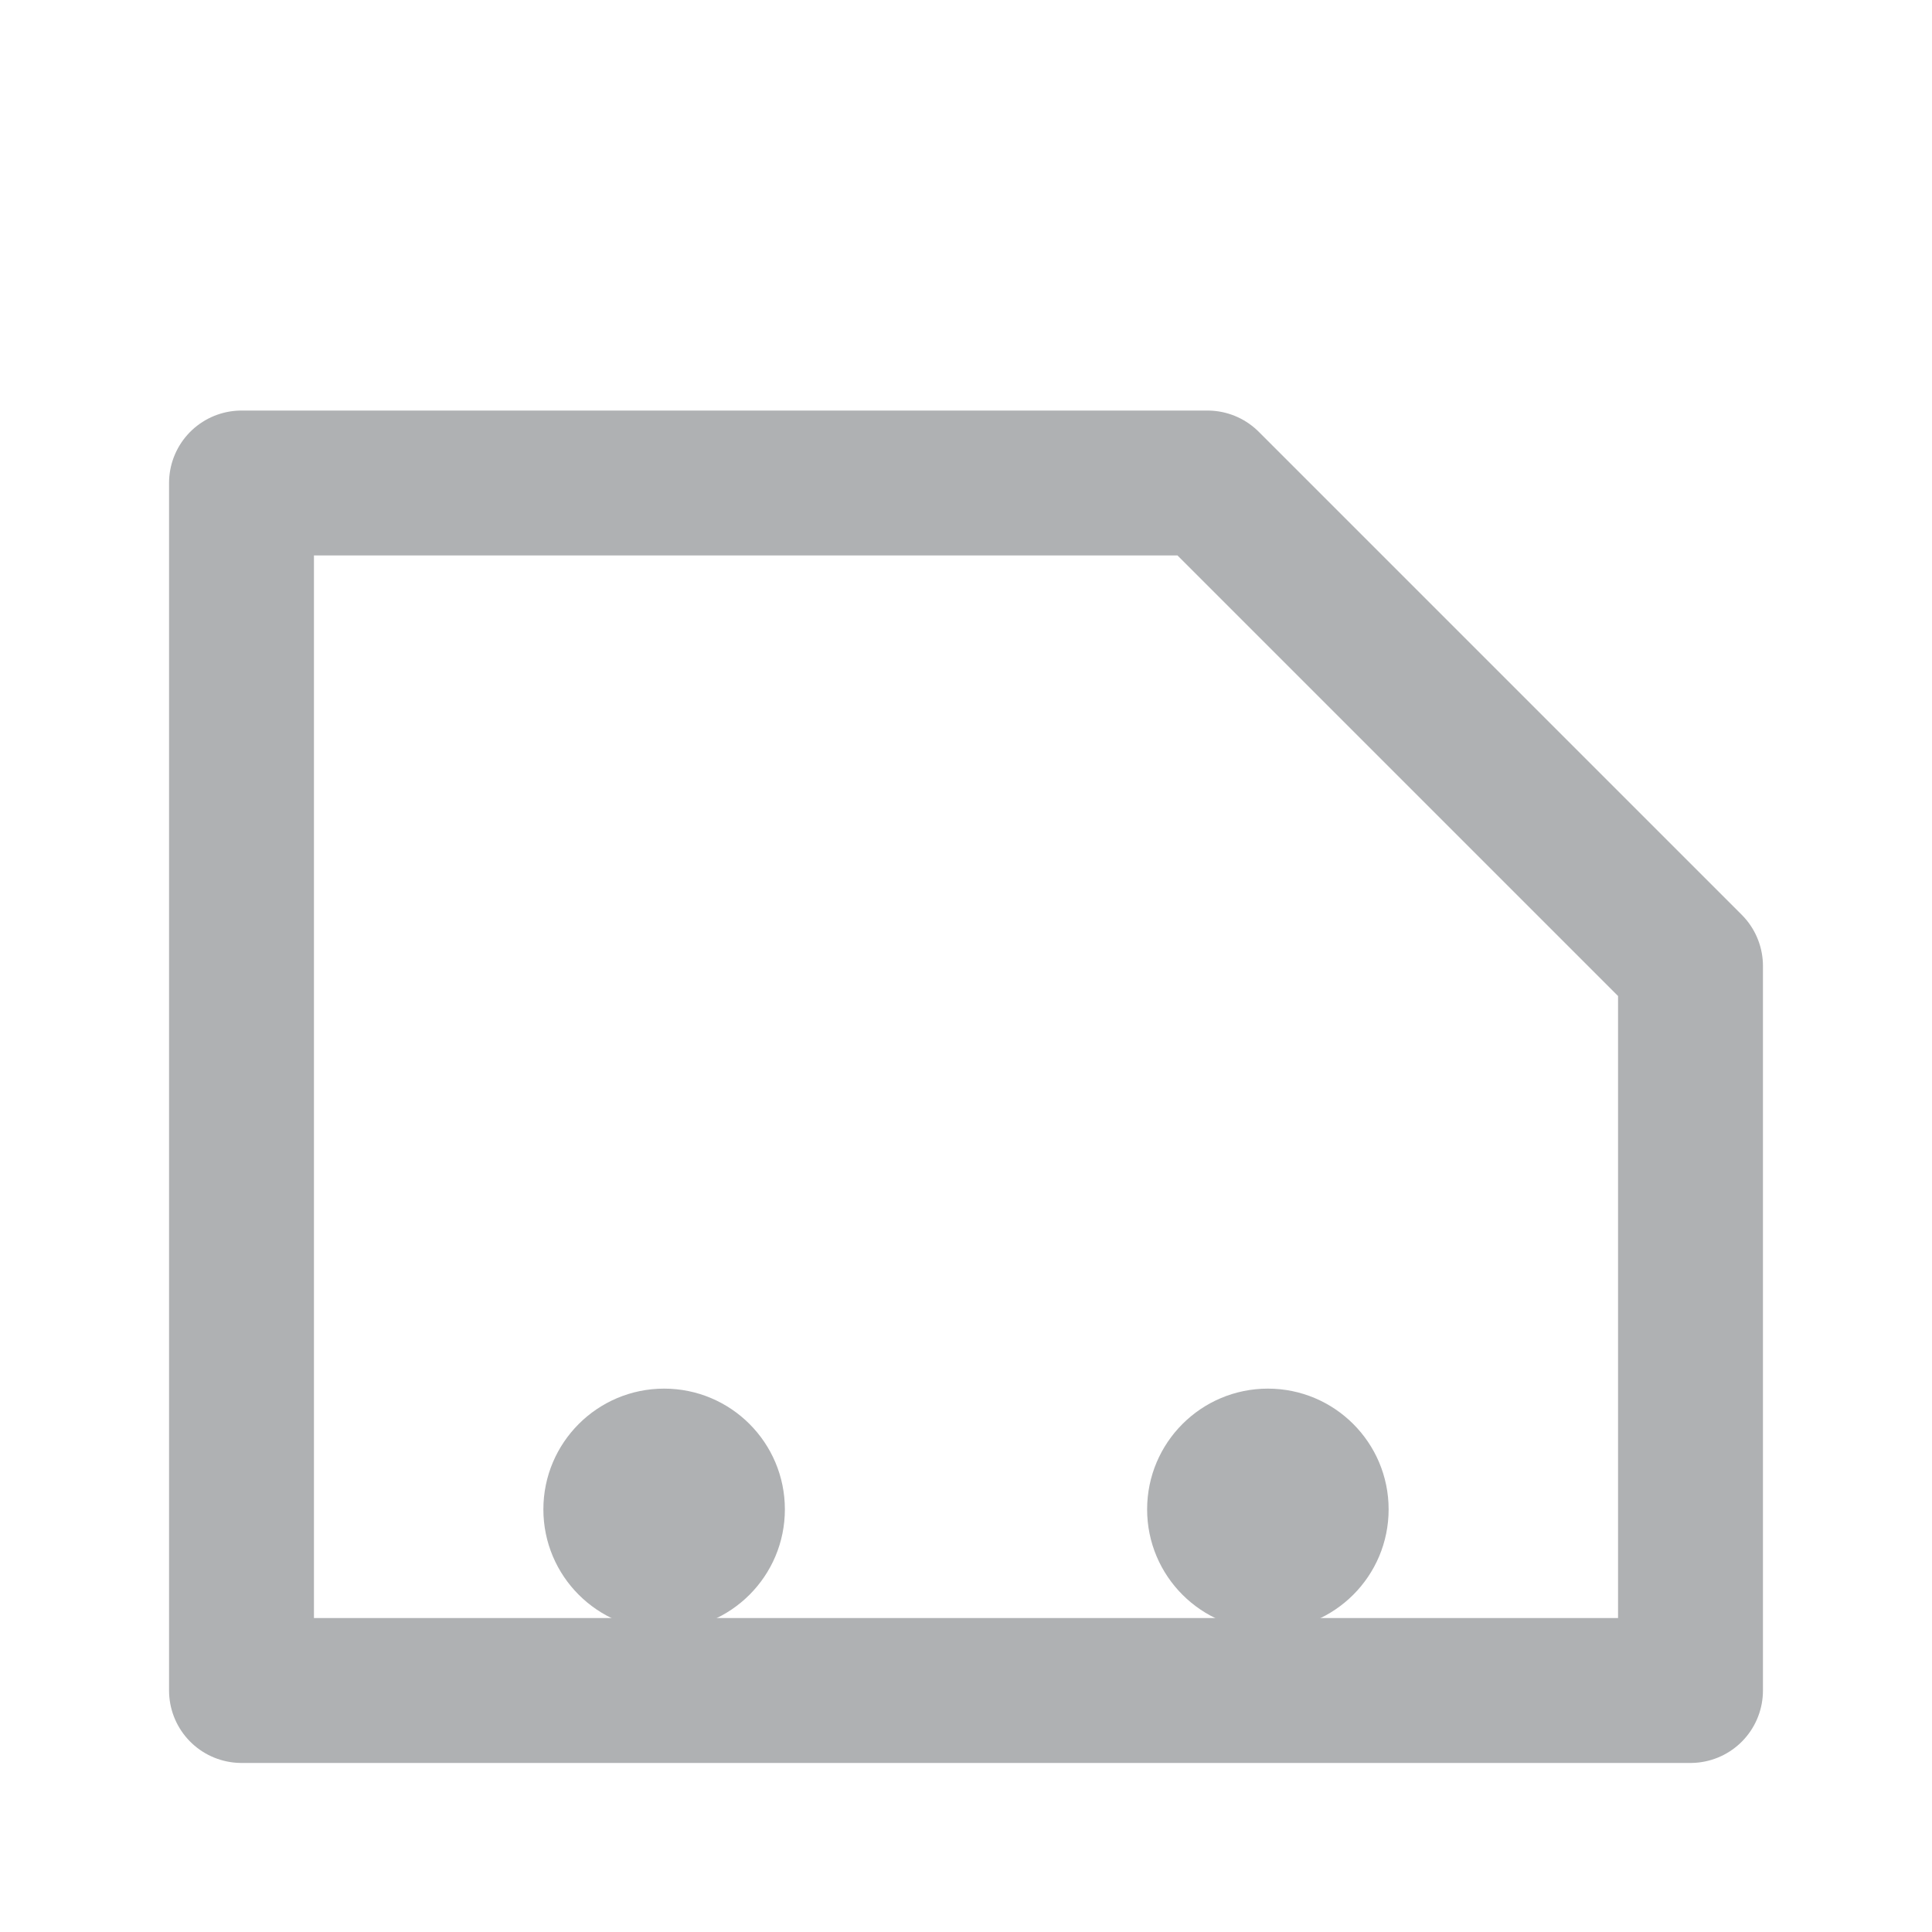
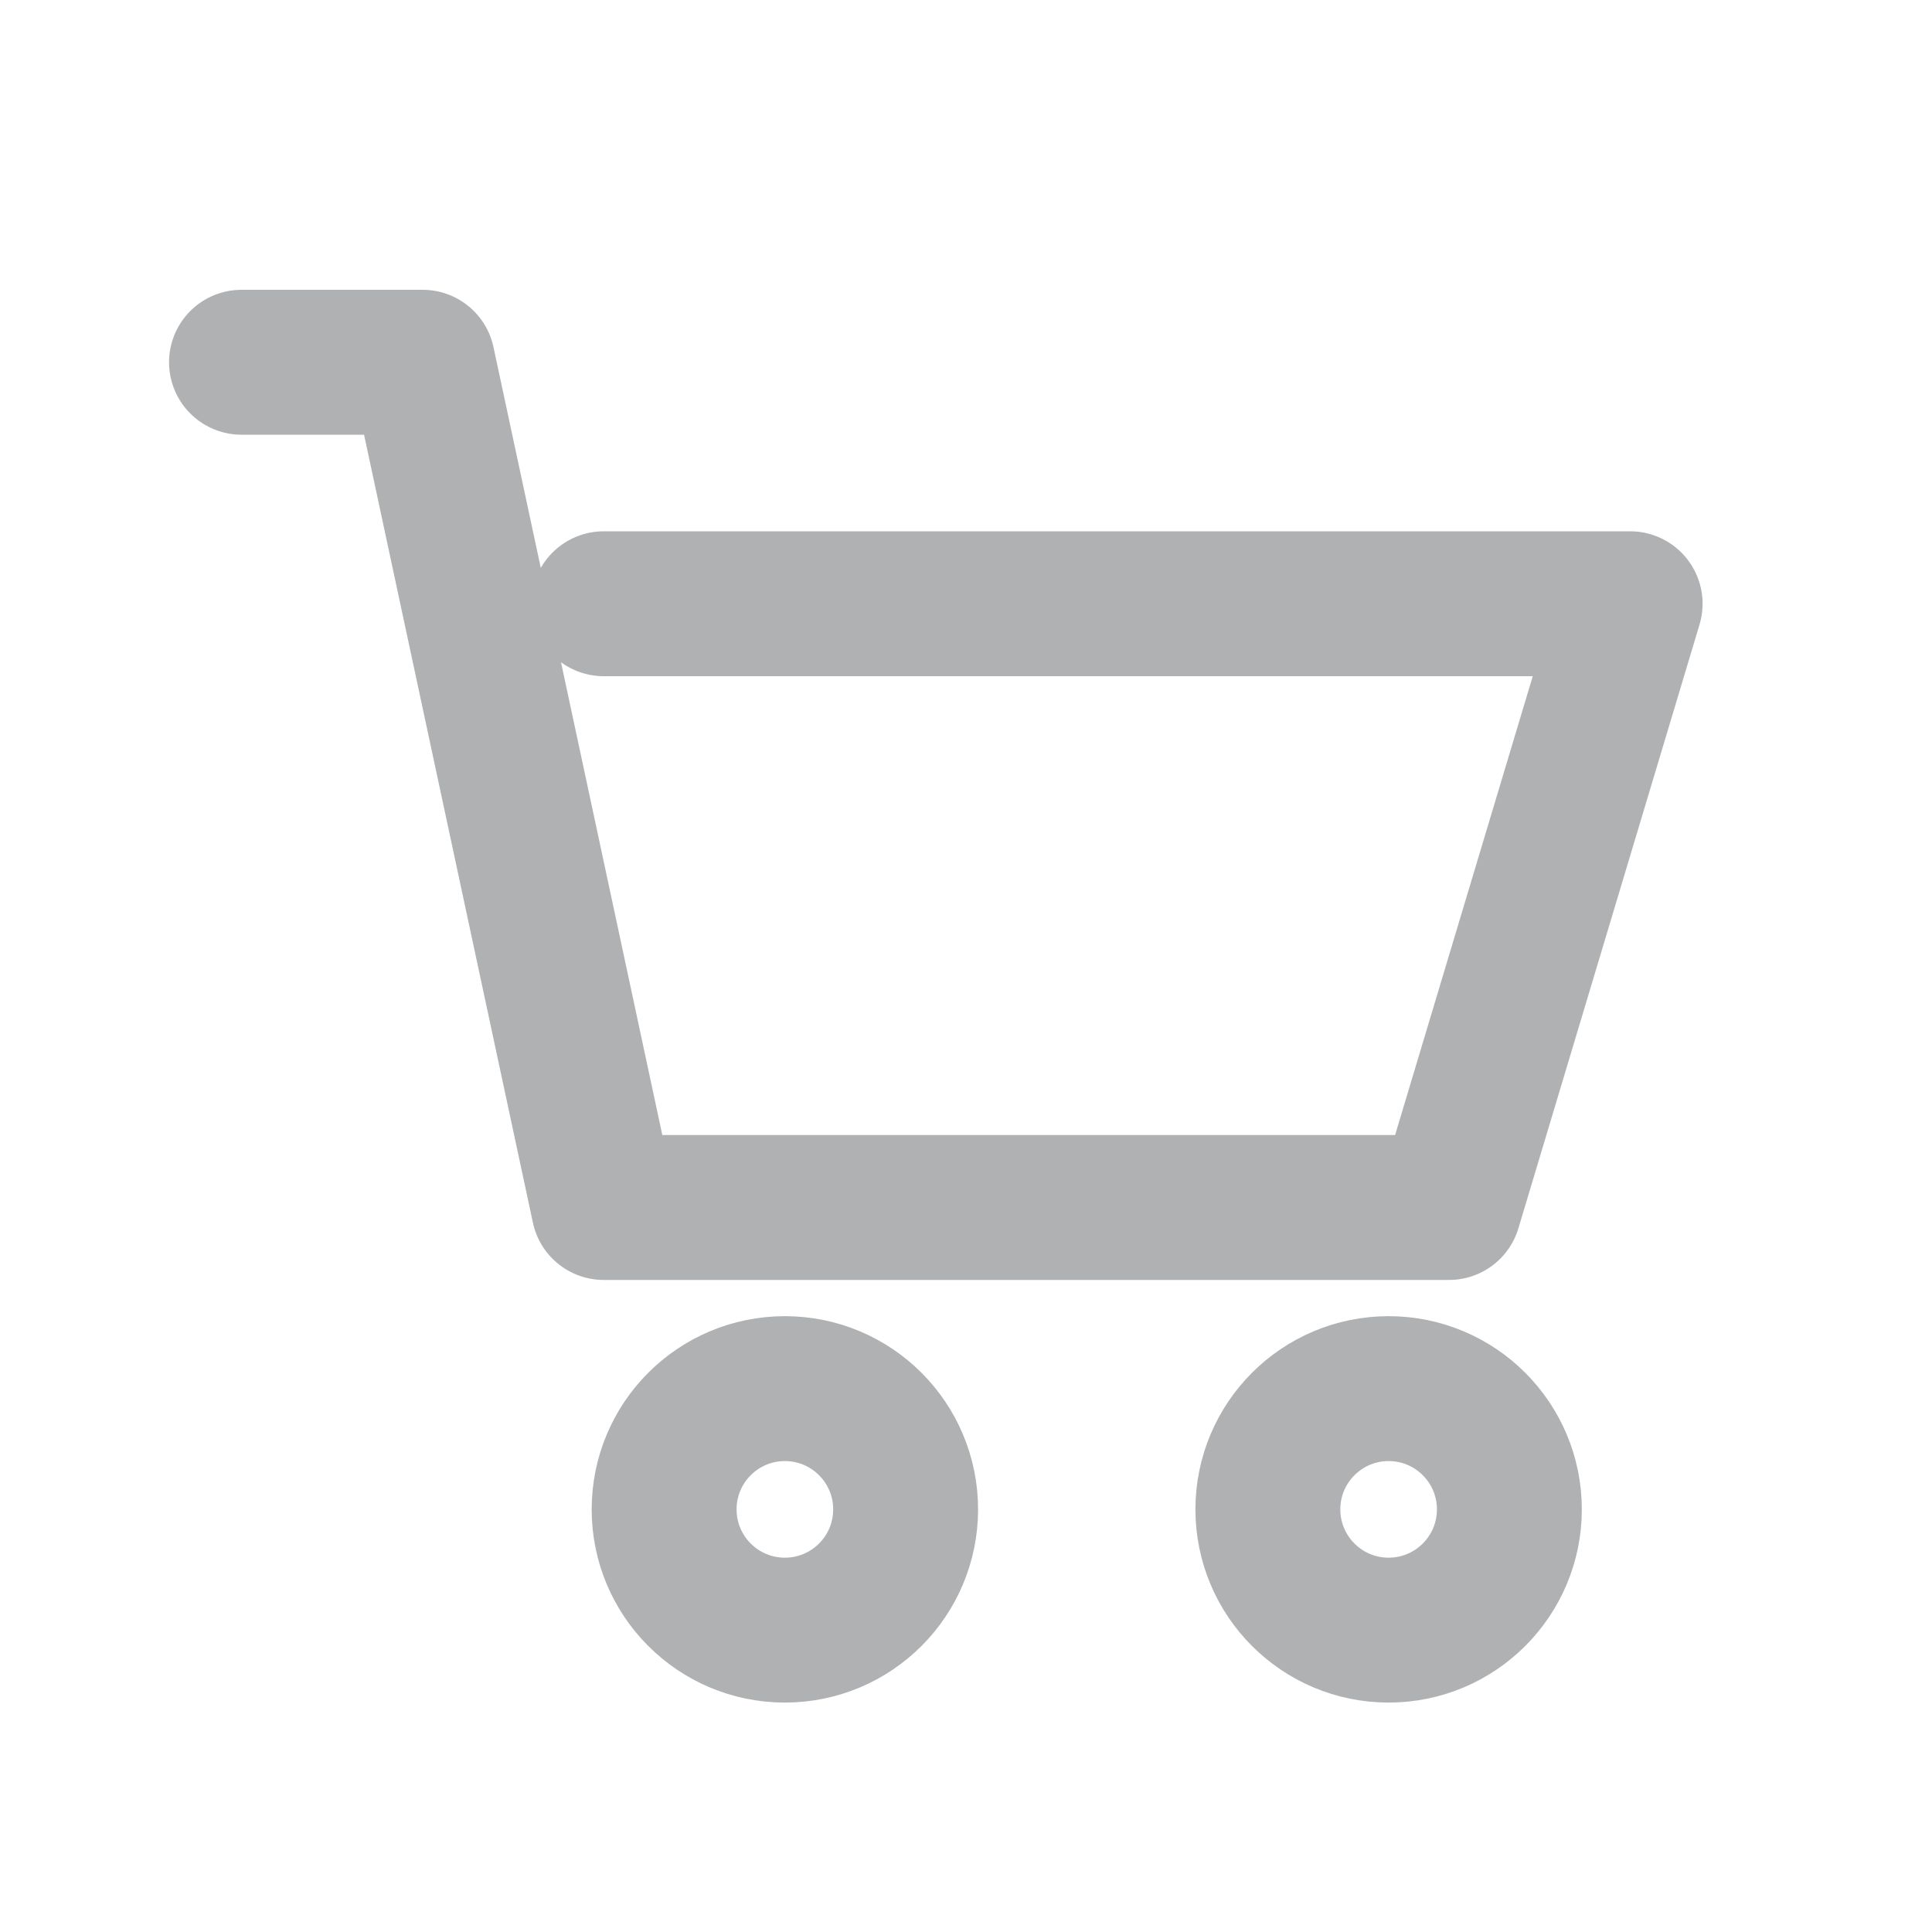
<svg xmlns="http://www.w3.org/2000/svg" viewBox="0 0 16 16" fill="none">
-   <path d="M2 4h8l4 4v6H2V4Z" stroke="#AFB1B3" stroke-width="1.2" stroke-linejoin="round" />
-   <circle cx="5.5" cy="12.5" r="1" fill="#AFB1B3" />
-   <circle cx="10.5" cy="12.5" r="1" fill="#AFB1B3" />
+   <path d="M2 3h1.5l1.5 7h7l1.5-5H5" stroke="#AFB1B3" stroke-width="1.2" stroke-linecap="round" stroke-linejoin="round" />
+   <circle cx="6.5" cy="12.5" r="1" stroke="#AFB1B3" stroke-width="1.2" />
+   <circle cx="11.5" cy="12.5" r="1" stroke="#AFB1B3" stroke-width="1.2" />
</svg>
